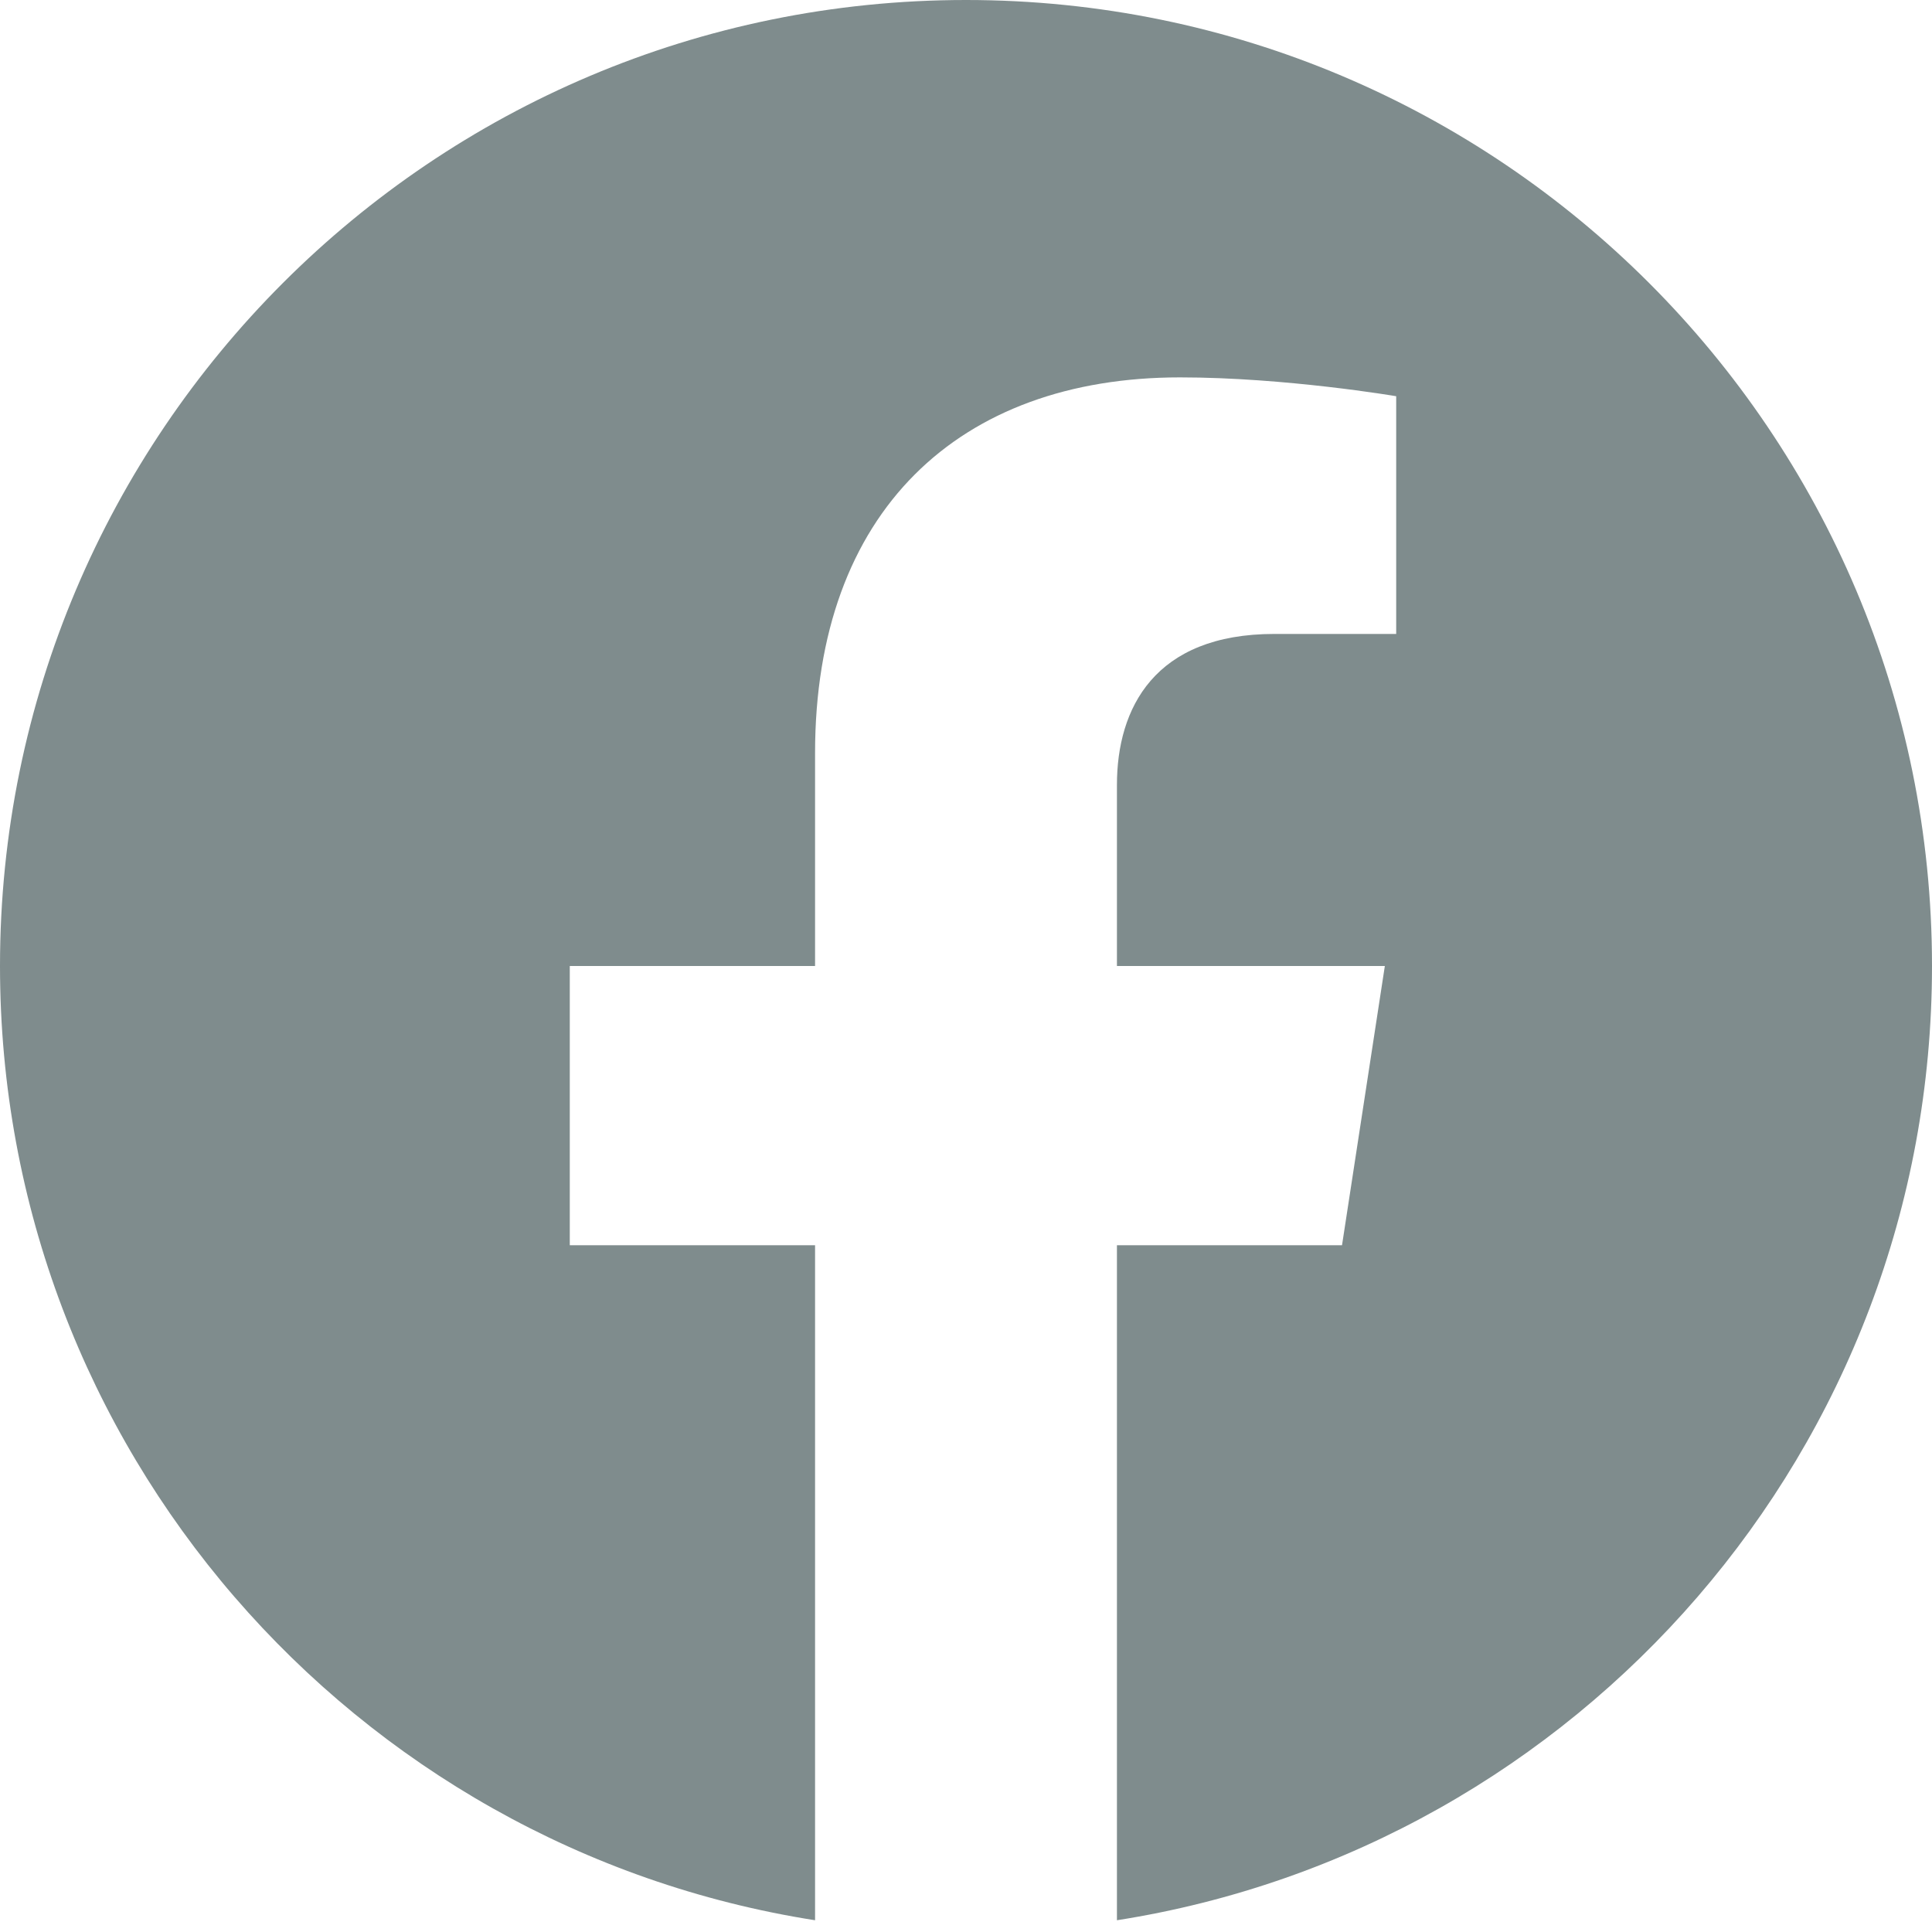
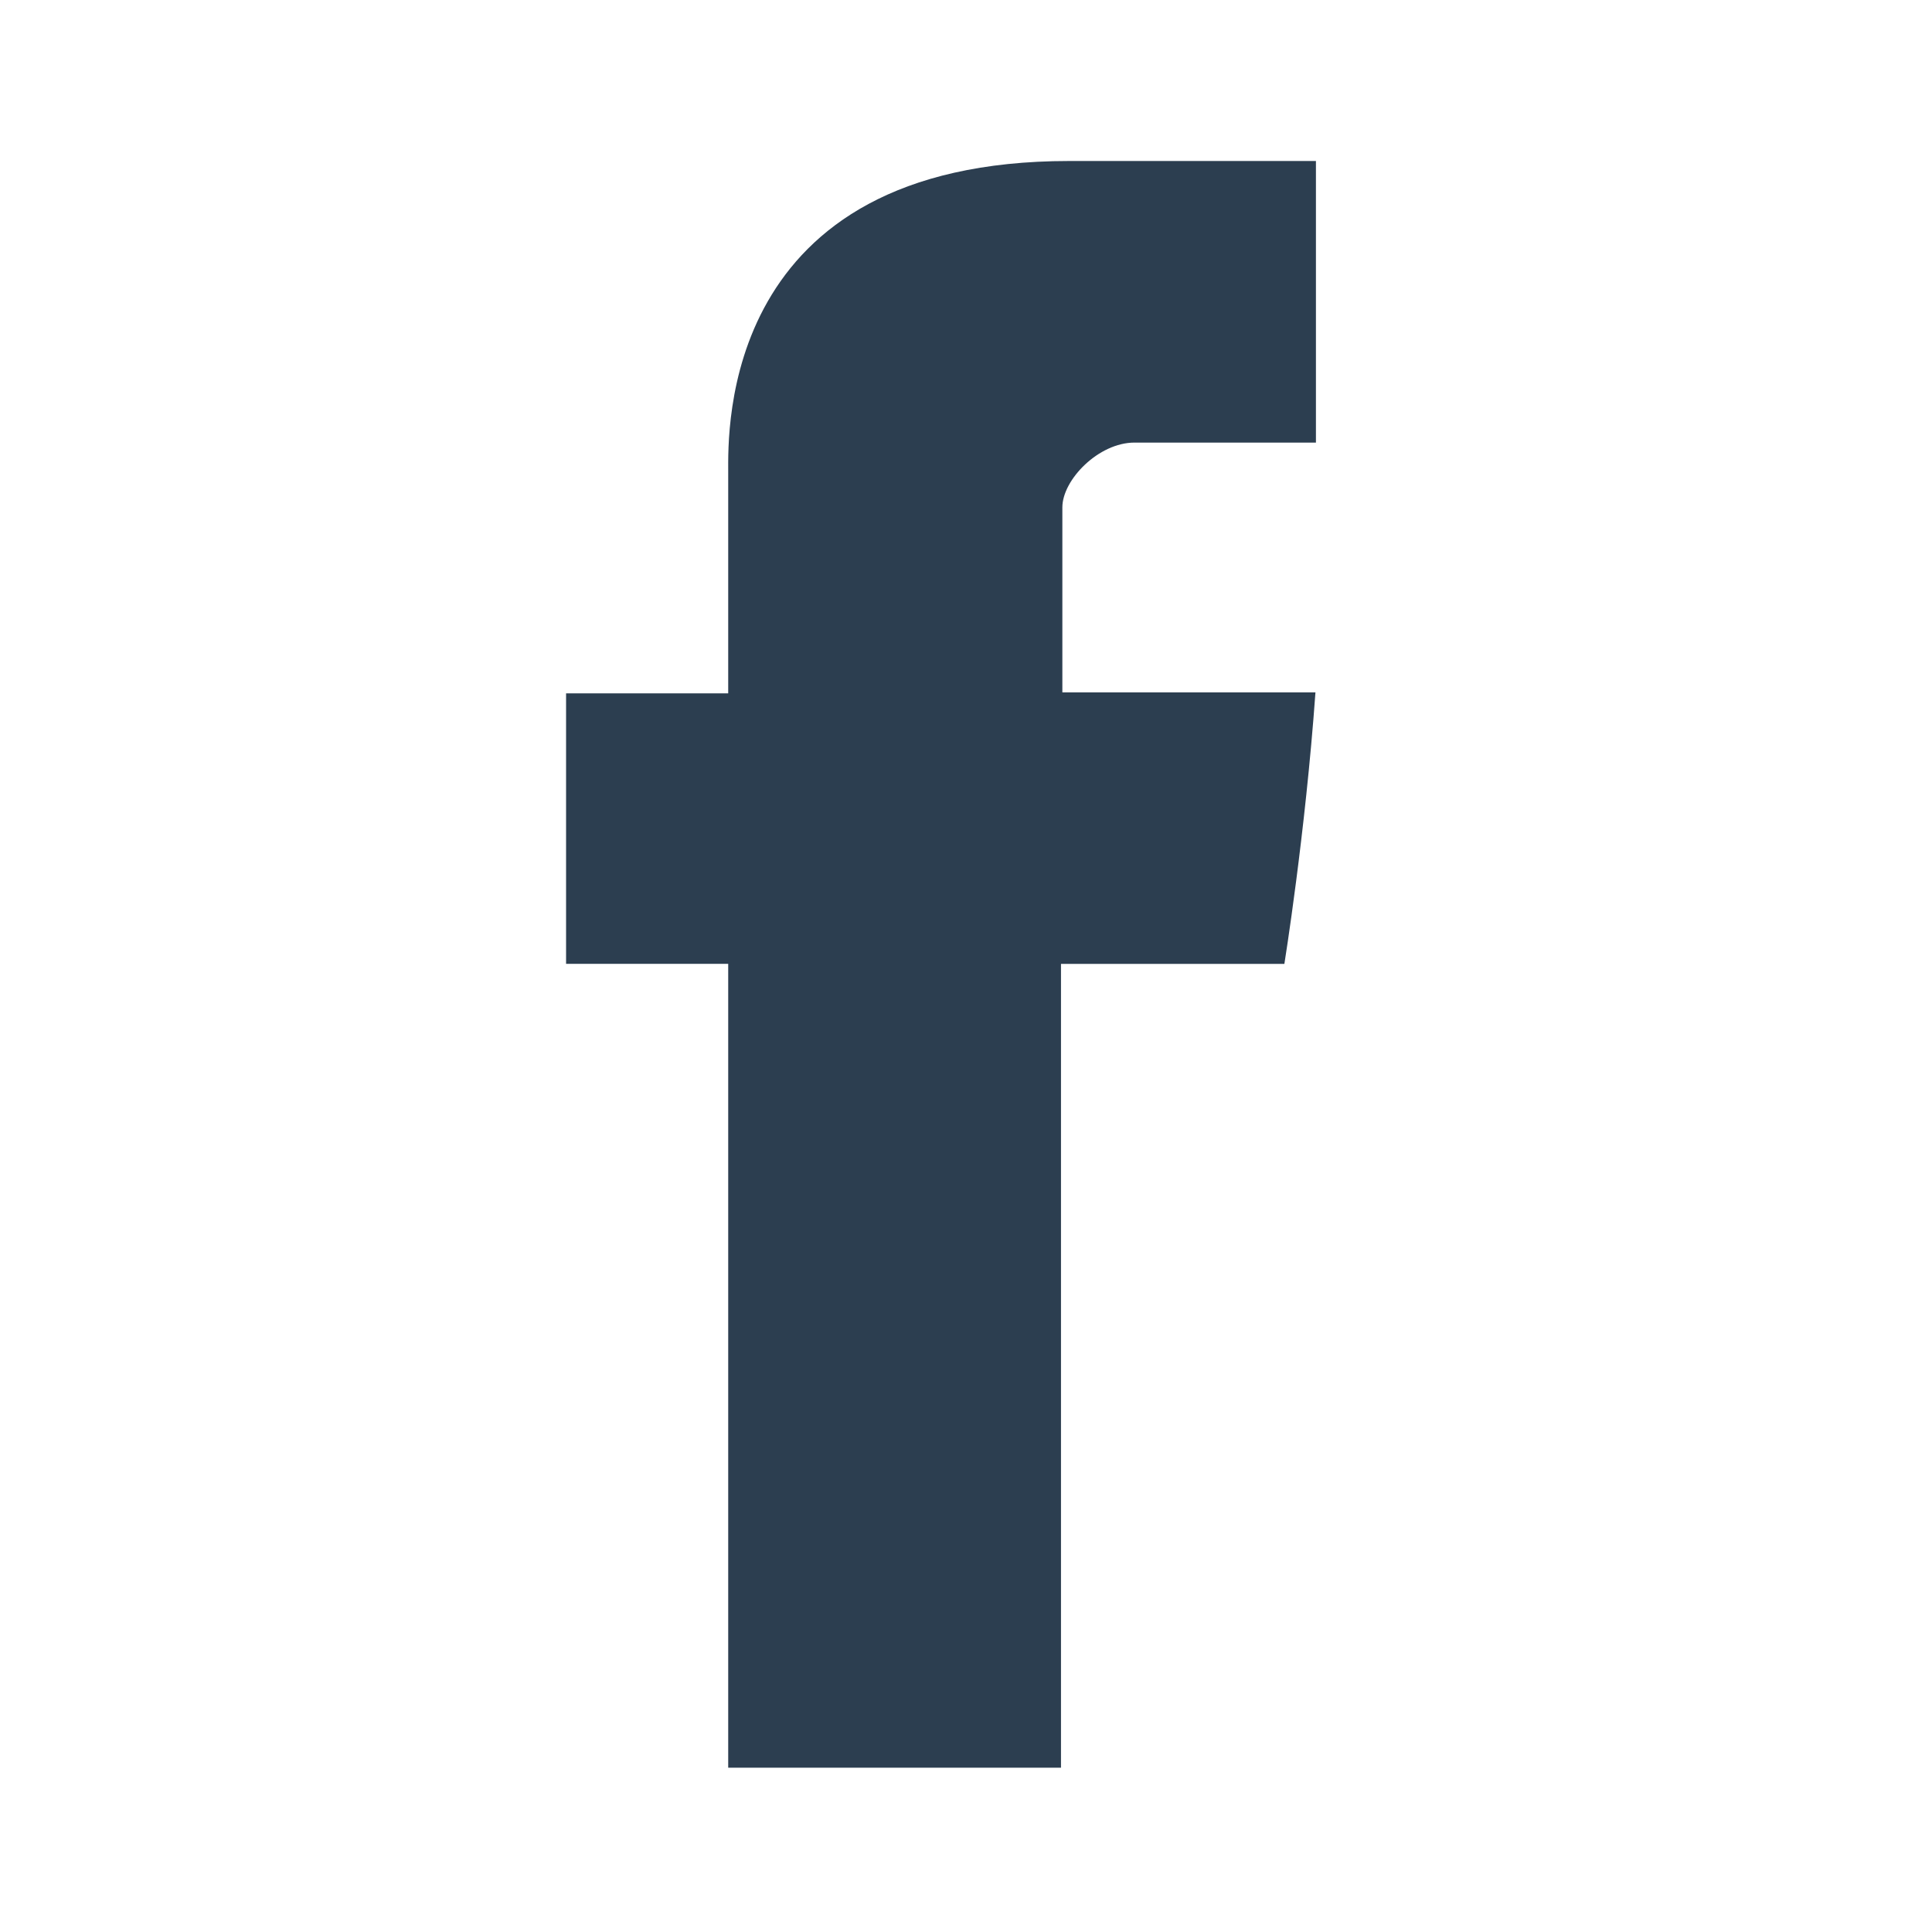
<svg xmlns="http://www.w3.org/2000/svg" width="24" height="24" viewBox="0 0 24 24" fill="none">
-   <path d="M24 12C24 5.373 18.627 0 12 0C5.373 0 0 5.373 0 12C0 17.989 4.388 22.954 10.125 23.854V15.469H7.078V12H10.125V9.356C10.125 6.349 11.917 4.688 14.658 4.688C15.97 4.688 17.344 4.922 17.344 4.922V7.875H15.831C14.34 7.875 13.875 8.8 13.875 9.75V12H17.203L16.671 15.469H13.875V23.854C19.612 22.954 24 17.989 24 12Z" fill="#7F8C8D" />
+   <path d="M9.046 5.865V8.613H7.032V11.973H9.046V21.959H13.18V11.974H15.955C15.955 11.974 16.215 10.363 16.341 8.601H13.197V6.303C13.197 5.96 13.647 5.498 14.093 5.498H16.347V2H13.283C8.943 2 9.046 5.363 9.046 5.865Z" fill="#2C3E50" />
</svg>
